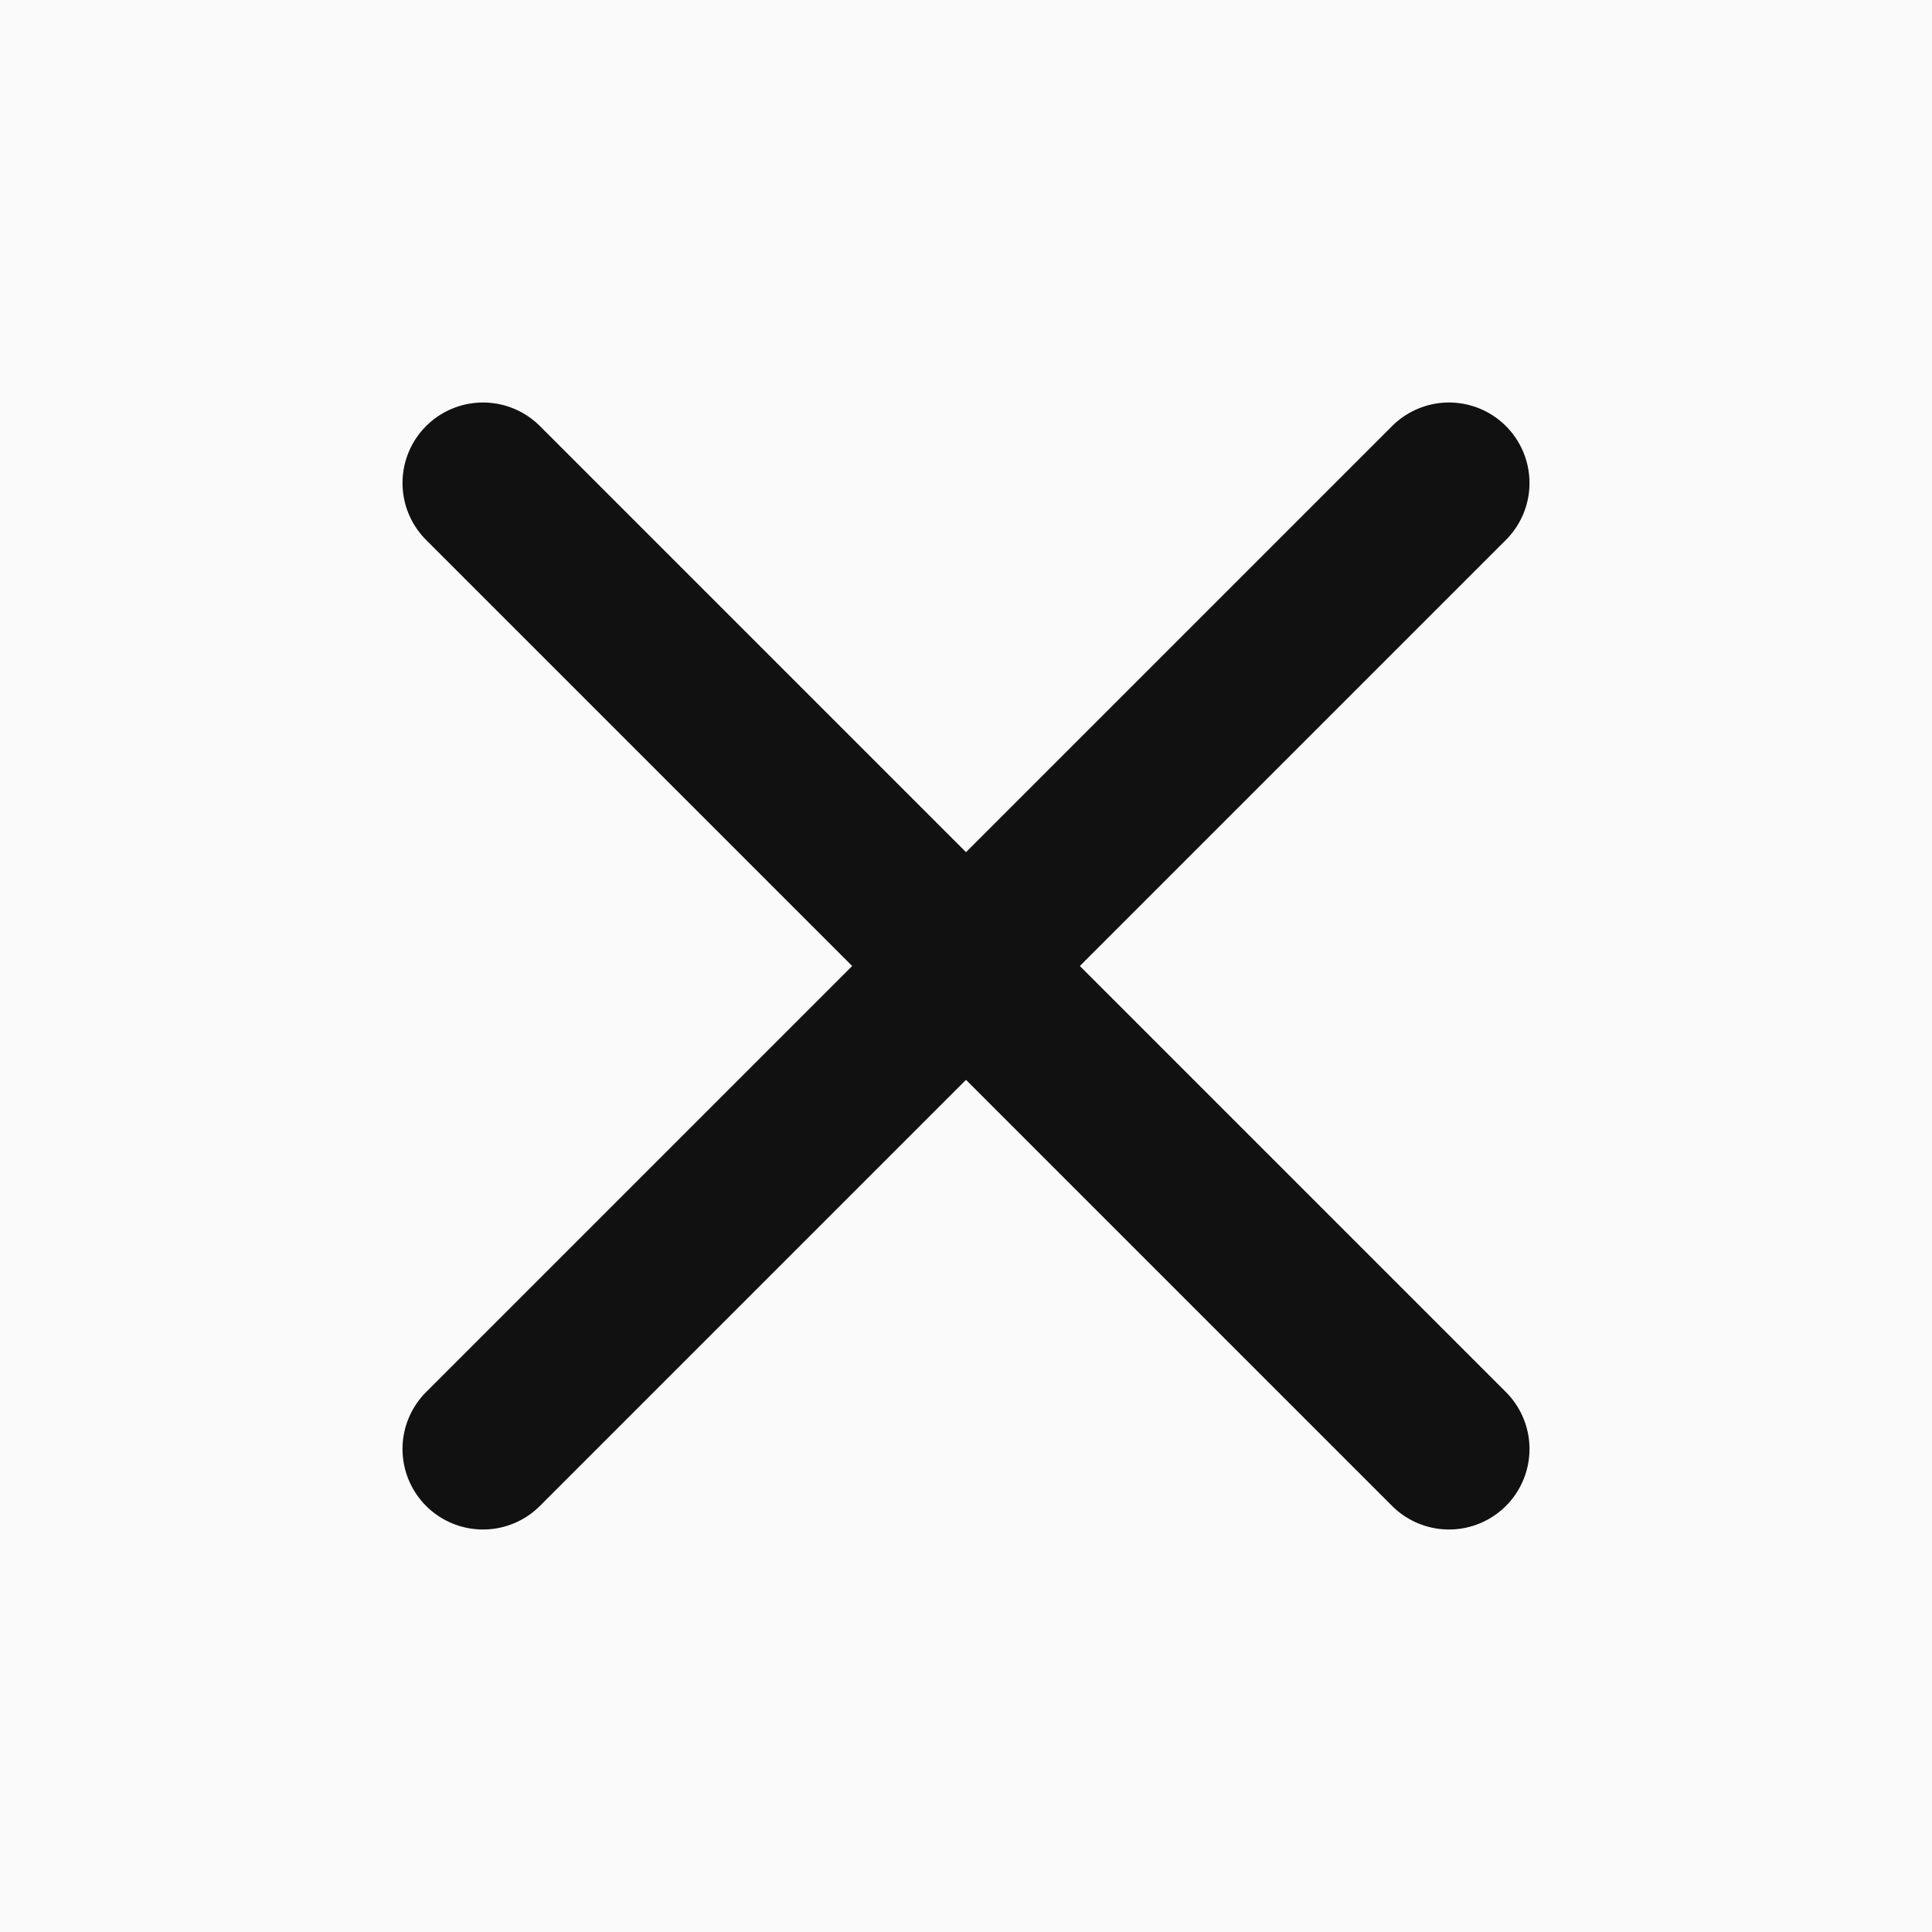
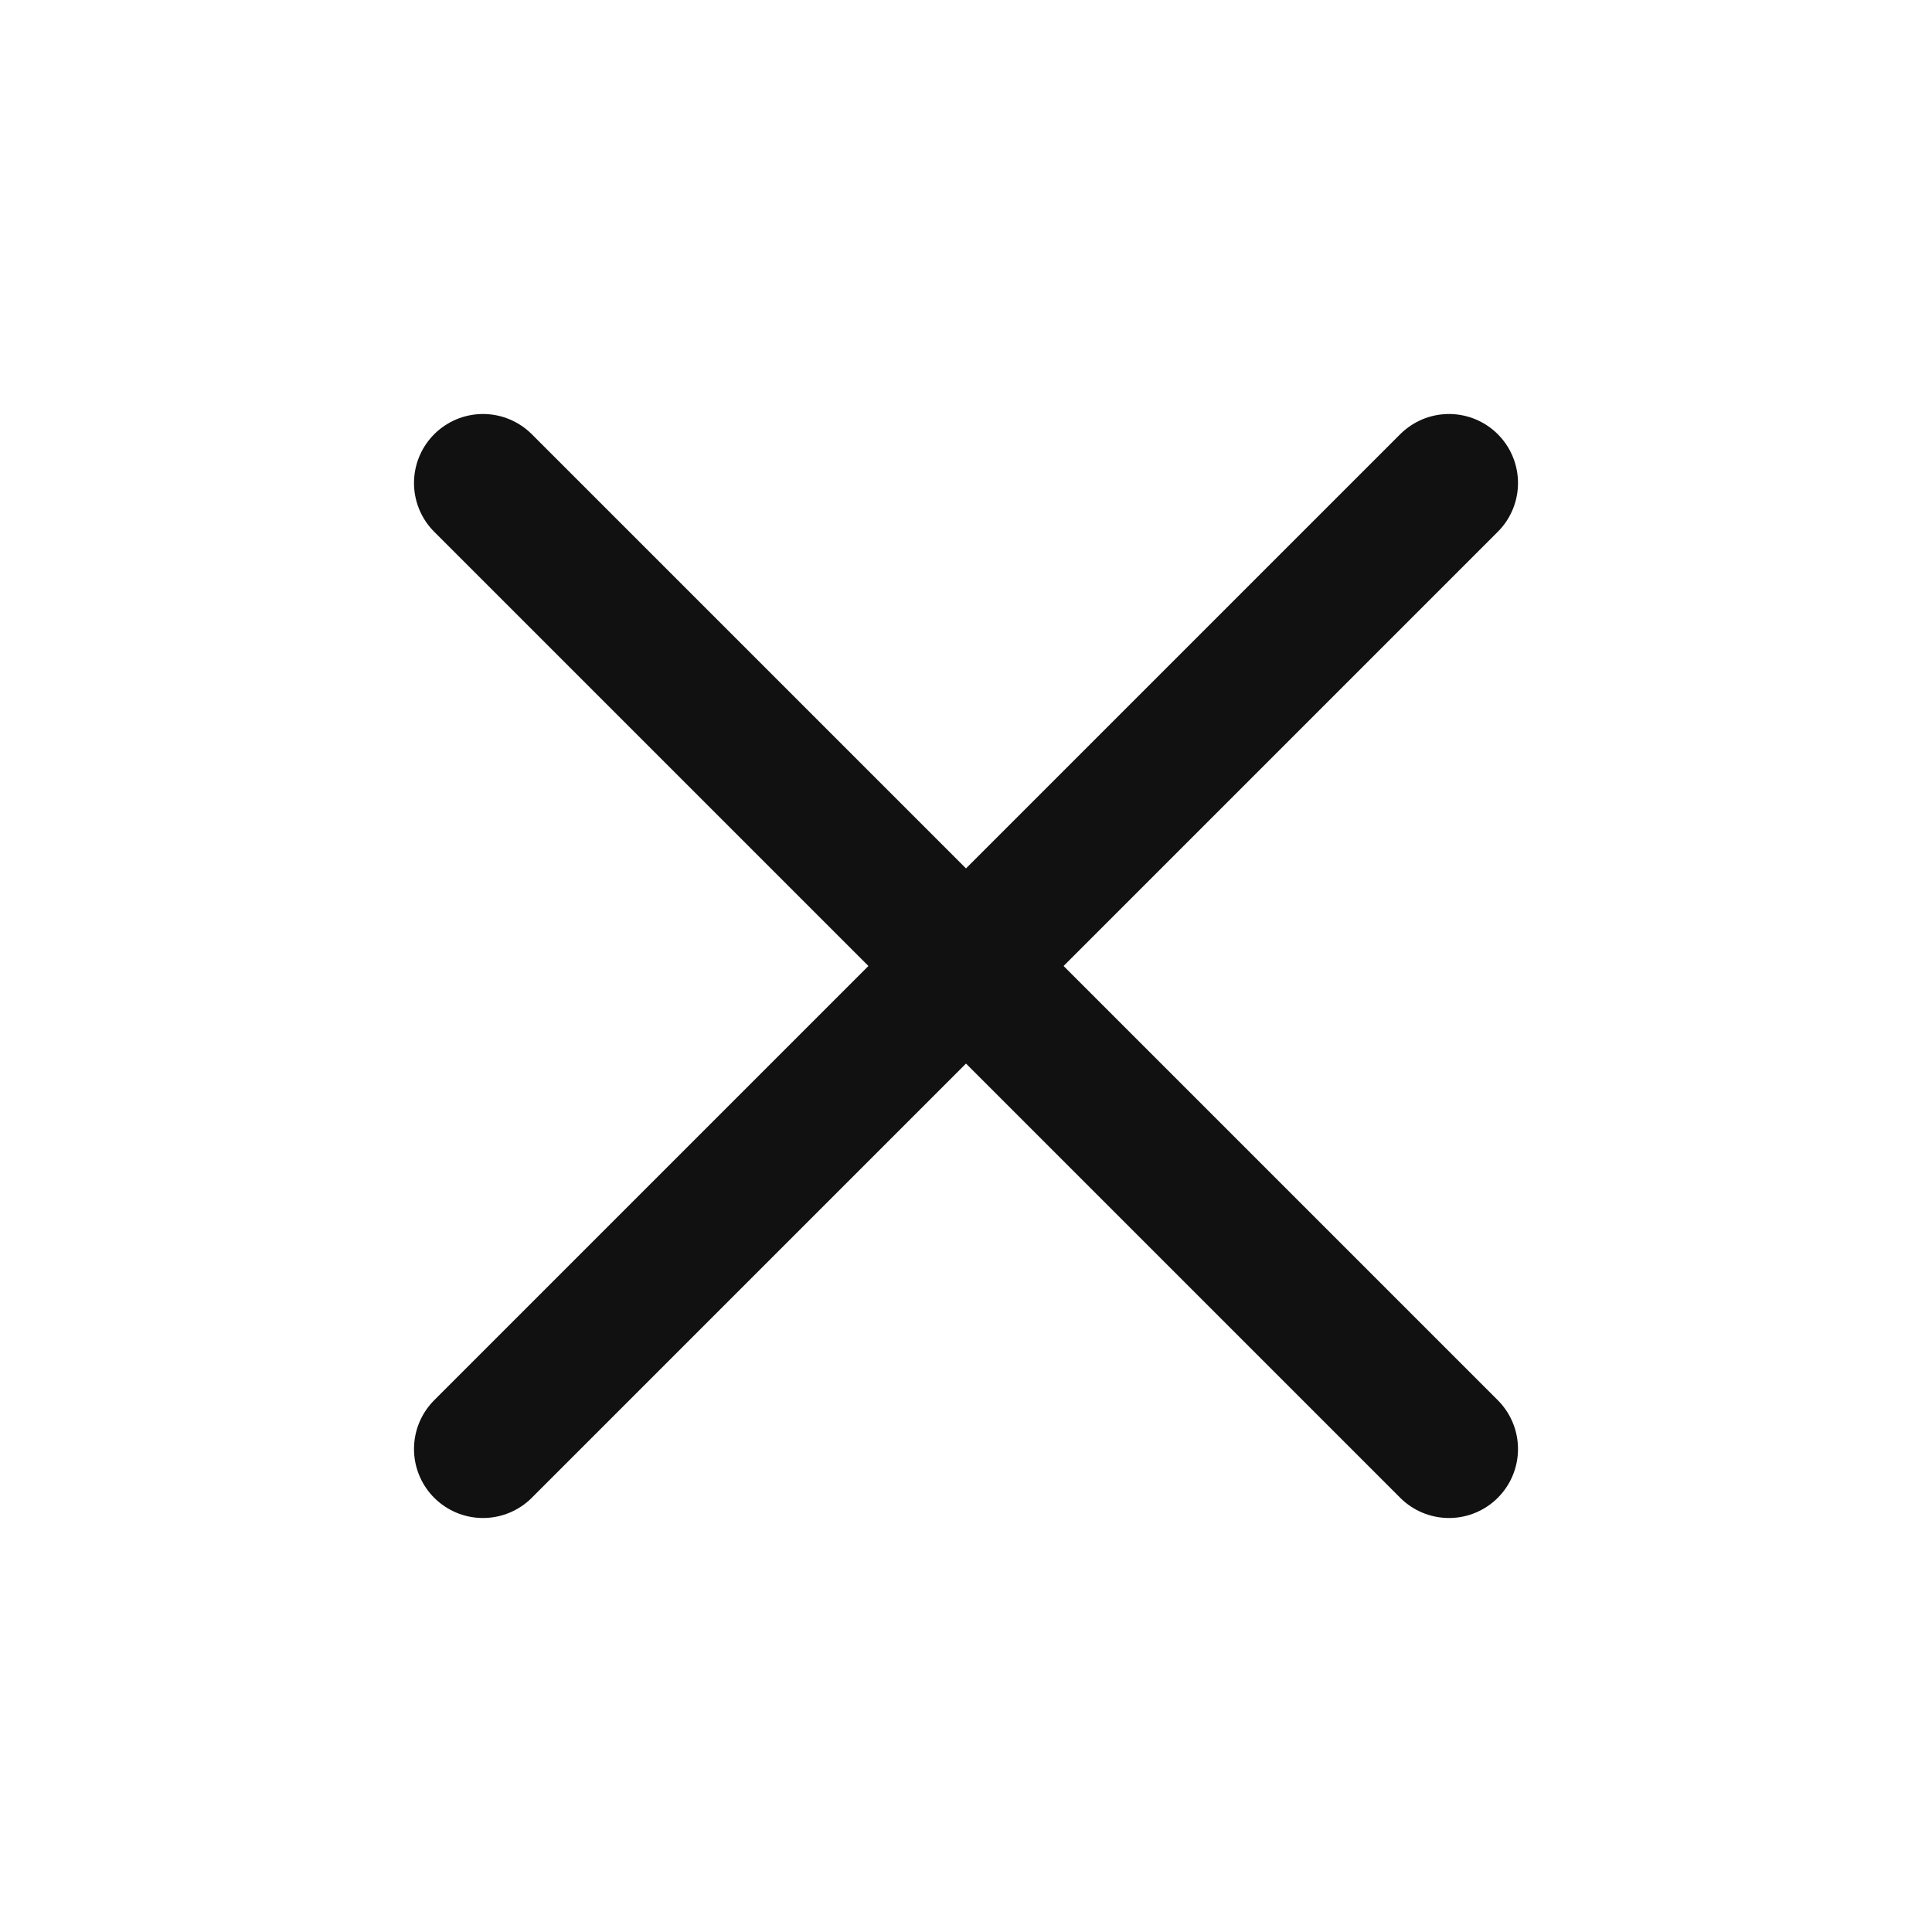
- <svg xmlns="http://www.w3.org/2000/svg" width="24" height="24" viewBox="0 0 24 24" fill="none">
-   <rect width="24" height="24" fill="#E2E2E2" />
-   <g id="Pop up">
-     <rect x="-273" y="-14" width="311" height="471" rx="15" fill="#FAFAFA" />
-     <g id="leave a review about our chocolate">
-       <path d="M-247.12 37V23H-244.52V34.8H-237.2V37H-247.12ZM-233.347 28.82H-226.387V30.96H-233.347V28.82ZM-233.147 34.82H-225.247V37H-235.747V23H-225.527V25.18H-233.147V34.82ZM-224.929 37L-218.629 23H-216.069L-209.749 37H-212.469L-217.889 24.38H-216.849L-222.249 37H-224.929ZM-222.029 33.76L-221.329 31.72H-213.769L-213.069 33.76H-222.029ZM-205.171 37L-211.291 23H-208.471L-203.011 35.66H-204.631L-199.111 23H-196.511L-202.611 37H-205.171ZM-193.233 28.82H-186.273V30.96H-193.233V28.82ZM-193.033 34.82H-185.133V37H-195.633V23H-185.413V25.18H-193.033V34.82ZM-179.887 37L-173.587 23H-171.027L-164.707 37H-167.427L-172.847 24.38H-171.807L-177.207 37H-179.887ZM-176.987 33.76L-176.287 31.72H-168.727L-168.027 33.76H-176.987ZM-158.6 37V23H-152.84C-151.6 23 -150.54 23.2 -149.66 23.6C-148.766 24 -148.08 24.573 -147.6 25.32C-147.12 26.067 -146.88 26.953 -146.88 27.98C-146.88 29.007 -147.12 29.893 -147.6 30.64C-148.08 31.373 -148.766 31.94 -149.66 32.34C-150.54 32.727 -151.6 32.92 -152.84 32.92H-157.16L-156 31.74V37H-158.6ZM-149.44 37L-152.98 31.92H-150.2L-146.64 37H-149.44ZM-156 32.02L-157.16 30.78H-152.96C-151.813 30.78 -150.953 30.533 -150.38 30.04C-149.793 29.547 -149.5 28.86 -149.5 27.98C-149.5 27.087 -149.793 26.4 -150.38 25.92C-150.953 25.44 -151.813 25.2 -152.96 25.2H-157.16L-156 23.92V32.02ZM-142.171 28.82H-135.211V30.96H-142.171V28.82ZM-141.971 34.82H-134.071V37H-144.571V23H-134.351V25.18H-141.971V34.82ZM-127.828 37L-133.948 23H-131.128L-125.668 35.66H-127.288L-121.768 23H-119.168L-125.268 37H-127.828ZM-118.29 37V23H-115.69V37H-118.29ZM-110.104 28.82H-103.144V30.96H-110.104V28.82ZM-109.904 34.82H-102.004V37H-112.504V23H-102.284V25.18H-109.904V34.82ZM-96.6 37L-101.24 23H-98.54L-94.4 35.66H-95.74L-91.441 23H-89.04L-84.861 35.66H-86.16L-81.921 23H-79.441L-84.081 37H-86.841L-90.66 25.58H-89.941L-93.82 37H-96.6ZM-249.1 61L-242.8 47H-240.24L-233.92 61H-236.64L-242.06 48.38H-241.02L-246.42 61H-249.1ZM-246.2 57.76L-245.5 55.72H-237.94L-237.24 57.76H-246.2ZM-232.74 61V47H-226.18C-224.5 47 -223.22 47.333 -222.34 48C-221.46 48.653 -221.02 49.533 -221.02 50.64C-221.02 51.387 -221.193 52.027 -221.54 52.56C-221.886 53.08 -222.353 53.487 -222.94 53.78C-223.513 54.06 -224.14 54.2 -224.82 54.2L-224.46 53.48C-223.673 53.48 -222.966 53.627 -222.34 53.92C-221.713 54.2 -221.22 54.613 -220.86 55.16C-220.486 55.707 -220.3 56.387 -220.3 57.2C-220.3 58.4 -220.76 59.333 -221.68 60C-222.6 60.667 -223.966 61 -225.78 61H-232.74ZM-230.14 58.96H-225.94C-224.966 58.96 -224.22 58.8 -223.7 58.48C-223.18 58.16 -222.92 57.647 -222.92 56.94C-222.92 56.247 -223.18 55.74 -223.7 55.42C-224.22 55.087 -224.966 54.92 -225.94 54.92H-230.34V52.9H-226.46C-225.553 52.9 -224.86 52.74 -224.38 52.42C-223.886 52.1 -223.64 51.62 -223.64 50.98C-223.64 50.327 -223.886 49.84 -224.38 49.52C-224.86 49.2 -225.553 49.04 -226.46 49.04H-230.14V58.96ZM-211.565 61.2C-212.658 61.2 -213.665 61.02 -214.585 60.66C-215.505 60.3 -216.305 59.8 -216.985 59.16C-217.665 58.507 -218.191 57.747 -218.565 56.88C-218.938 56 -219.125 55.04 -219.125 54C-219.125 52.96 -218.938 52.007 -218.565 51.14C-218.191 50.26 -217.665 49.5 -216.985 48.86C-216.305 48.207 -215.505 47.7 -214.585 47.34C-213.665 46.98 -212.665 46.8 -211.585 46.8C-210.491 46.8 -209.491 46.98 -208.585 47.34C-207.665 47.7 -206.865 48.207 -206.185 48.86C-205.505 49.5 -204.978 50.26 -204.605 51.14C-204.231 52.007 -204.045 52.96 -204.045 54C-204.045 55.04 -204.231 56 -204.605 56.88C-204.978 57.76 -205.505 58.52 -206.185 59.16C-206.865 59.8 -207.665 60.3 -208.585 60.66C-209.491 61.02 -210.485 61.2 -211.565 61.2ZM-211.585 58.92C-210.878 58.92 -210.225 58.8 -209.625 58.56C-209.025 58.32 -208.505 57.98 -208.065 57.54C-207.625 57.087 -207.285 56.567 -207.045 55.98C-206.791 55.38 -206.665 54.72 -206.665 54C-206.665 53.28 -206.791 52.627 -207.045 52.04C-207.285 51.44 -207.625 50.92 -208.065 50.48C-208.505 50.027 -209.025 49.68 -209.625 49.44C-210.225 49.2 -210.878 49.08 -211.585 49.08C-212.291 49.08 -212.945 49.2 -213.545 49.44C-214.131 49.68 -214.651 50.027 -215.105 50.48C-215.545 50.92 -215.891 51.44 -216.145 52.04C-216.385 52.627 -216.505 53.28 -216.505 54C-216.505 54.707 -216.385 55.36 -216.145 55.96C-215.891 56.56 -215.545 57.087 -215.105 57.54C-214.665 57.98 -214.145 58.32 -213.545 58.56C-212.945 58.8 -212.291 58.92 -211.585 58.92ZM-195.869 61.2C-197.789 61.2 -199.295 60.66 -200.389 59.58C-201.469 58.5 -202.009 56.94 -202.009 54.9V47H-199.409V54.8C-199.409 56.24 -199.102 57.287 -198.489 57.94C-197.862 58.593 -196.982 58.92 -195.849 58.92C-194.715 58.92 -193.842 58.593 -193.229 57.94C-192.615 57.287 -192.309 56.24 -192.309 54.8V47H-189.749V54.9C-189.749 56.94 -190.295 58.5 -191.389 59.58C-192.469 60.66 -193.962 61.2 -195.869 61.2ZM-184.121 61V49.2H-188.761V47H-176.881V49.2H-181.521V61H-184.121Z" fill="#111111" />
-       <path d="M-164.043 61.2C-165.136 61.2 -166.143 61.02 -167.063 60.66C-167.983 60.3 -168.783 59.8 -169.463 59.16C-170.143 58.507 -170.669 57.747 -171.043 56.88C-171.416 56 -171.603 55.04 -171.603 54C-171.603 52.96 -171.416 52.007 -171.043 51.14C-170.669 50.26 -170.143 49.5 -169.463 48.86C-168.783 48.207 -167.983 47.7 -167.063 47.34C-166.143 46.98 -165.143 46.8 -164.063 46.8C-162.969 46.8 -161.969 46.98 -161.063 47.34C-160.143 47.7 -159.343 48.207 -158.663 48.86C-157.983 49.5 -157.456 50.26 -157.083 51.14C-156.709 52.007 -156.523 52.96 -156.523 54C-156.523 55.04 -156.709 56 -157.083 56.88C-157.456 57.76 -157.983 58.52 -158.663 59.16C-159.343 59.8 -160.143 60.3 -161.063 60.66C-161.969 61.02 -162.963 61.2 -164.043 61.2ZM-164.063 58.92C-163.356 58.92 -162.703 58.8 -162.103 58.56C-161.503 58.32 -160.983 57.98 -160.543 57.54C-160.103 57.087 -159.763 56.567 -159.523 55.98C-159.269 55.38 -159.143 54.72 -159.143 54C-159.143 53.28 -159.269 52.627 -159.523 52.04C-159.763 51.44 -160.103 50.92 -160.543 50.48C-160.983 50.027 -161.503 49.68 -162.103 49.44C-162.703 49.2 -163.356 49.08 -164.063 49.08C-164.769 49.08 -165.423 49.2 -166.023 49.44C-166.609 49.68 -167.129 50.027 -167.583 50.48C-168.023 50.92 -168.369 51.44 -168.623 52.04C-168.863 52.627 -168.983 53.28 -168.983 54C-168.983 54.707 -168.863 55.36 -168.623 55.96C-168.369 56.56 -168.023 57.087 -167.583 57.54C-167.143 57.98 -166.623 58.32 -166.023 58.56C-165.423 58.8 -164.769 58.92 -164.063 58.92ZM-148.347 61.2C-150.267 61.2 -151.774 60.66 -152.867 59.58C-153.947 58.5 -154.487 56.94 -154.487 54.9V47H-151.887V54.8C-151.887 56.24 -151.58 57.287 -150.967 57.94C-150.34 58.593 -149.46 58.92 -148.327 58.92C-147.194 58.92 -146.32 58.593 -145.707 57.94C-145.094 57.287 -144.787 56.24 -144.787 54.8V47H-142.227V54.9C-142.227 56.94 -142.774 58.5 -143.867 59.58C-144.947 60.66 -146.44 61.2 -148.347 61.2ZM-139.186 61V47H-133.426C-132.186 47 -131.126 47.2 -130.246 47.6C-129.352 48 -128.666 48.573 -128.186 49.32C-127.706 50.067 -127.466 50.953 -127.466 51.98C-127.466 53.007 -127.706 53.893 -128.186 54.64C-128.666 55.373 -129.352 55.94 -130.246 56.34C-131.126 56.727 -132.186 56.92 -133.426 56.92H-137.746L-136.586 55.74V61H-139.186ZM-130.026 61L-133.566 55.92H-130.786L-127.226 61H-130.026ZM-136.586 56.02L-137.746 54.78H-133.546C-132.399 54.78 -131.539 54.533 -130.966 54.04C-130.379 53.547 -130.086 52.86 -130.086 51.98C-130.086 51.087 -130.379 50.4 -130.966 49.92C-131.539 49.44 -132.399 49.2 -133.546 49.2H-137.746L-136.586 47.92V56.02ZM-113.749 61.2C-114.816 61.2 -115.809 61.027 -116.729 60.68C-117.636 60.32 -118.429 59.82 -119.109 59.18C-119.776 58.527 -120.296 57.76 -120.669 56.88C-121.043 56 -121.229 55.04 -121.229 54C-121.229 52.96 -121.043 52 -120.669 51.12C-120.296 50.24 -119.769 49.48 -119.089 48.84C-118.409 48.187 -117.616 47.687 -116.709 47.34C-115.803 46.98 -114.809 46.8 -113.729 46.8C-112.583 46.8 -111.536 47 -110.589 47.4C-109.643 47.787 -108.843 48.367 -108.189 49.14L-109.869 50.72C-110.376 50.173 -110.943 49.767 -111.569 49.5C-112.196 49.22 -112.876 49.08 -113.609 49.08C-114.343 49.08 -115.016 49.2 -115.629 49.44C-116.229 49.68 -116.756 50.02 -117.209 50.46C-117.649 50.9 -117.996 51.42 -118.249 52.02C-118.489 52.62 -118.609 53.28 -118.609 54C-118.609 54.72 -118.489 55.38 -118.249 55.98C-117.996 56.58 -117.649 57.1 -117.209 57.54C-116.756 57.98 -116.229 58.32 -115.629 58.56C-115.016 58.8 -114.343 58.92 -113.609 58.92C-112.876 58.92 -112.196 58.787 -111.569 58.52C-110.943 58.24 -110.376 57.82 -109.869 57.26L-108.189 58.86C-108.843 59.62 -109.643 60.2 -110.589 60.6C-111.536 61 -112.589 61.2 -113.749 61.2ZM-96.458 47H-93.858V61H-96.458V47ZM-103.698 61H-106.298V47H-103.698V61ZM-96.258 55H-103.918V52.78H-96.258V55ZM-84.147 61.2C-85.24 61.2 -86.247 61.02 -87.167 60.66C-88.087 60.3 -88.887 59.8 -89.567 59.16C-90.247 58.507 -90.773 57.747 -91.147 56.88C-91.52 56 -91.707 55.04 -91.707 54C-91.707 52.96 -91.52 52.007 -91.147 51.14C-90.773 50.26 -90.247 49.5 -89.567 48.86C-88.887 48.207 -88.087 47.7 -87.167 47.34C-86.247 46.98 -85.247 46.8 -84.167 46.8C-83.073 46.8 -82.073 46.98 -81.167 47.34C-80.247 47.7 -79.447 48.207 -78.767 48.86C-78.087 49.5 -77.56 50.26 -77.187 51.14C-76.813 52.007 -76.627 52.96 -76.627 54C-76.627 55.04 -76.813 56 -77.187 56.88C-77.56 57.76 -78.087 58.52 -78.767 59.16C-79.447 59.8 -80.247 60.3 -81.167 60.66C-82.073 61.02 -83.067 61.2 -84.147 61.2ZM-84.167 58.92C-83.46 58.92 -82.807 58.8 -82.207 58.56C-81.607 58.32 -81.087 57.98 -80.647 57.54C-80.207 57.087 -79.867 56.567 -79.627 55.98C-79.373 55.38 -79.247 54.72 -79.247 54C-79.247 53.28 -79.373 52.627 -79.627 52.04C-79.867 51.44 -80.207 50.92 -80.647 50.48C-81.087 50.027 -81.607 49.68 -82.207 49.44C-82.807 49.2 -83.46 49.08 -84.167 49.08C-84.873 49.08 -85.527 49.2 -86.127 49.44C-86.713 49.68 -87.233 50.027 -87.687 50.48C-88.127 50.92 -88.473 51.44 -88.727 52.04C-88.967 52.627 -89.087 53.28 -89.087 54C-89.087 54.707 -88.967 55.36 -88.727 55.96C-88.473 56.56 -88.127 57.087 -87.687 57.54C-87.247 57.98 -86.727 58.32 -86.127 58.56C-85.527 58.8 -84.873 58.92 -84.167 58.92ZM-67.991 61.2C-69.058 61.2 -70.051 61.027 -70.971 60.68C-71.877 60.32 -72.671 59.82 -73.351 59.18C-74.017 58.527 -74.537 57.76 -74.911 56.88C-75.284 56 -75.471 55.04 -75.471 54C-75.471 52.96 -75.284 52 -74.911 51.12C-74.537 50.24 -74.011 49.48 -73.331 48.84C-72.651 48.187 -71.858 47.687 -70.951 47.34C-70.044 46.98 -69.051 46.8 -67.971 46.8C-66.824 46.8 -65.778 47 -64.831 47.4C-63.884 47.787 -63.084 48.367 -62.431 49.14L-64.111 50.72C-64.618 50.173 -65.184 49.767 -65.811 49.5C-66.438 49.22 -67.118 49.08 -67.851 49.08C-68.584 49.08 -69.257 49.2 -69.871 49.44C-70.471 49.68 -70.998 50.02 -71.451 50.46C-71.891 50.9 -72.237 51.42 -72.491 52.02C-72.731 52.62 -72.851 53.28 -72.851 54C-72.851 54.72 -72.731 55.38 -72.491 55.98C-72.237 56.58 -71.891 57.1 -71.451 57.54C-70.998 57.98 -70.471 58.32 -69.871 58.56C-69.257 58.8 -68.584 58.92 -67.851 58.92C-67.118 58.92 -66.438 58.787 -65.811 58.52C-65.184 58.24 -64.618 57.82 -64.111 57.26L-62.431 58.86C-63.084 59.62 -63.884 60.2 -64.831 60.6C-65.778 61 -66.831 61.2 -67.991 61.2ZM-54.273 61.2C-55.366 61.2 -56.373 61.02 -57.292 60.66C-58.212 60.3 -59.013 59.8 -59.693 59.16C-60.373 58.507 -60.899 57.747 -61.273 56.88C-61.646 56 -61.833 55.04 -61.833 54C-61.833 52.96 -61.646 52.007 -61.273 51.14C-60.899 50.26 -60.373 49.5 -59.693 48.86C-59.013 48.207 -58.212 47.7 -57.292 47.34C-56.373 46.98 -55.373 46.8 -54.292 46.8C-53.199 46.8 -52.199 46.98 -51.292 47.34C-50.373 47.7 -49.572 48.207 -48.892 48.86C-48.212 49.5 -47.686 50.26 -47.312 51.14C-46.939 52.007 -46.752 52.96 -46.752 54C-46.752 55.04 -46.939 56 -47.312 56.88C-47.686 57.76 -48.212 58.52 -48.892 59.16C-49.572 59.8 -50.373 60.3 -51.292 60.66C-52.199 61.02 -53.193 61.2 -54.273 61.2ZM-54.292 58.92C-53.586 58.92 -52.932 58.8 -52.333 58.56C-51.733 58.32 -51.212 57.98 -50.773 57.54C-50.333 57.087 -49.992 56.567 -49.752 55.98C-49.499 55.38 -49.373 54.72 -49.373 54C-49.373 53.28 -49.499 52.627 -49.752 52.04C-49.992 51.44 -50.333 50.92 -50.773 50.48C-51.212 50.027 -51.733 49.68 -52.333 49.44C-52.932 49.2 -53.586 49.08 -54.292 49.08C-54.999 49.08 -55.653 49.2 -56.252 49.44C-56.839 49.68 -57.359 50.027 -57.812 50.48C-58.252 50.92 -58.599 51.44 -58.852 52.04C-59.093 52.627 -59.212 53.28 -59.212 54C-59.212 54.707 -59.093 55.36 -58.852 55.96C-58.599 56.56 -58.252 57.087 -57.812 57.54C-57.373 57.98 -56.852 58.32 -56.252 58.56C-55.653 58.8 -54.999 58.92 -54.292 58.92ZM-44.597 61V47H-41.997V58.8H-34.677V61H-44.597ZM-35.184 61L-28.884 47H-26.324L-20.004 61H-22.724L-28.144 48.38H-27.104L-32.504 61H-35.184ZM-32.284 57.76L-31.584 55.72H-24.024L-23.324 57.76H-32.284ZM-16.687 61V49.2H-21.327V47H-9.447V49.2H-14.087V61H-16.687ZM-5.696 52.82H1.264V54.96H-5.696V52.82ZM-5.496 58.82H2.404V61H-8.096V47H2.124V49.18H-5.496V58.82Z" fill="#FD9222" />
-     </g>
-     <g id="x-close">
-       <path id="Icon" d="M18 6L6 18" stroke="#111111" stroke-width="2" stroke-linecap="round" stroke-linejoin="round" />
-       <path id="Icon_2" d="M6 6L18 18" stroke="#111111" stroke-width="2" stroke-linecap="round" stroke-linejoin="round" />
-     </g>
-   </g>
+ <svg xmlns="http://www.w3.org/2000/svg" width="28" height="28" viewBox="0 0 28 28" fill="none">
+   <path d="M21 7L7 21" stroke="#111111" stroke-width="2" stroke-linecap="round" stroke-linejoin="round" />
+   <path d="M7 7L21 21" stroke="#111111" stroke-width="2" stroke-linecap="round" stroke-linejoin="round" />
</svg>
